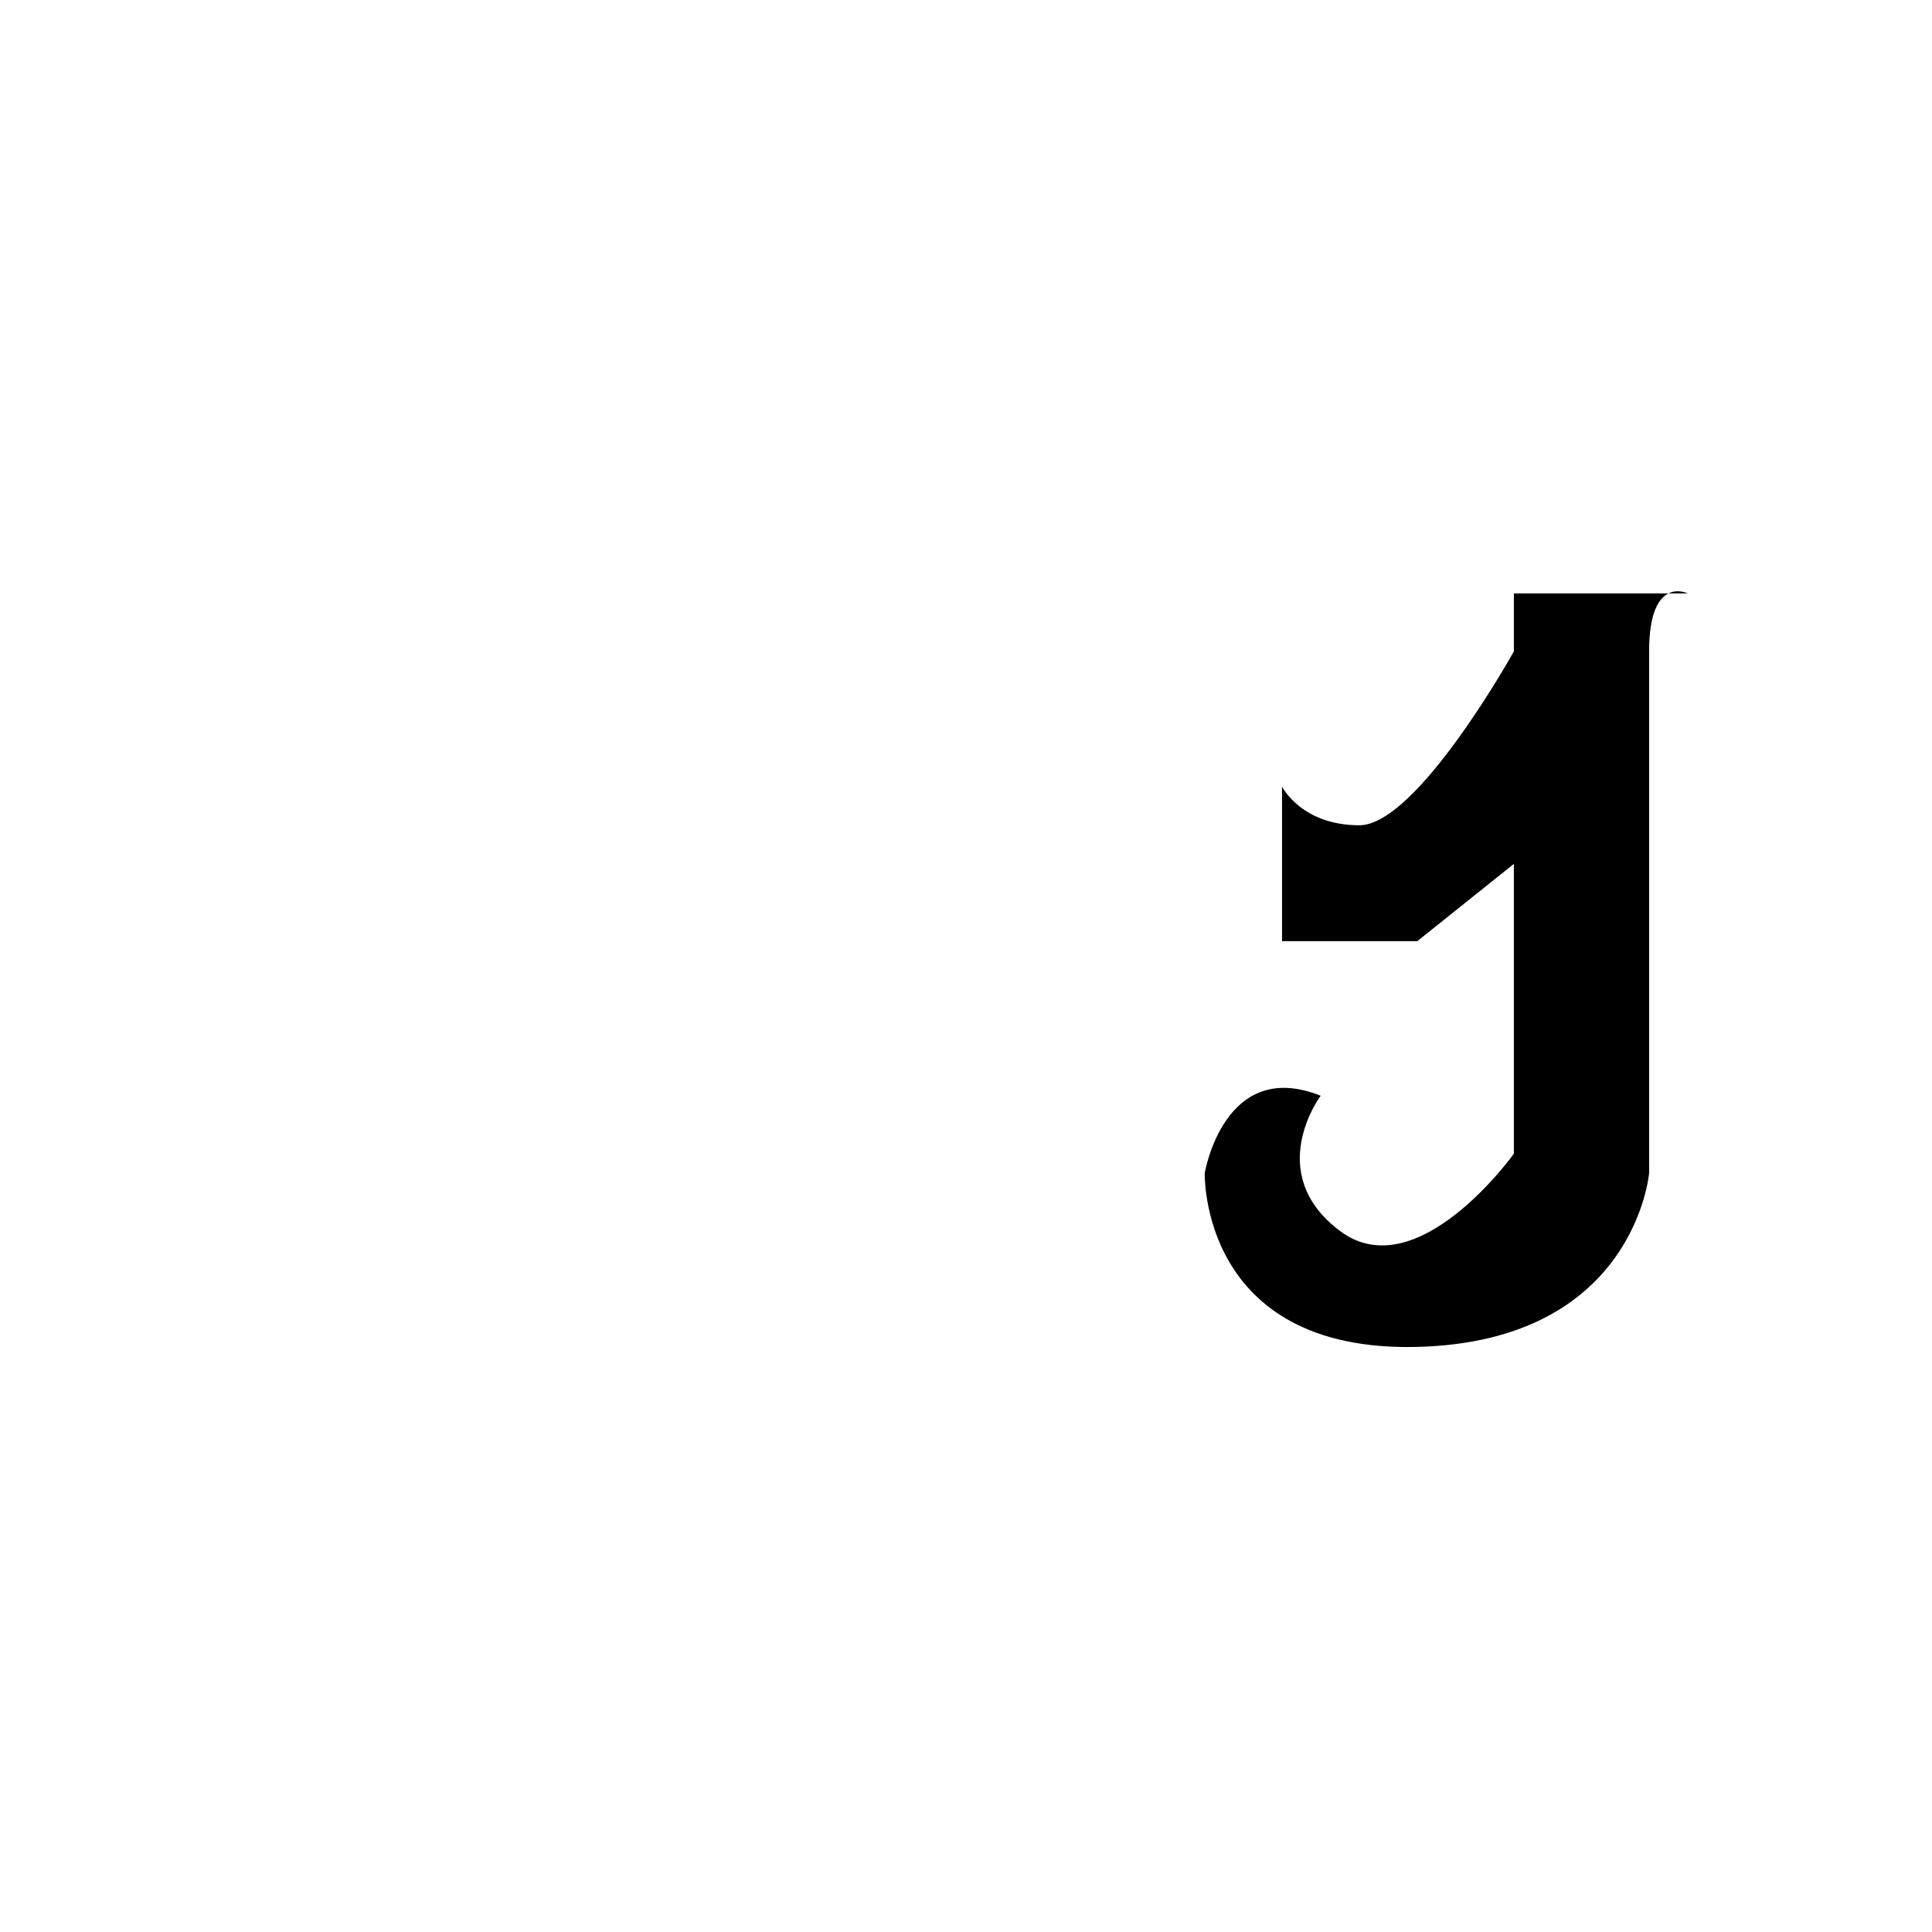
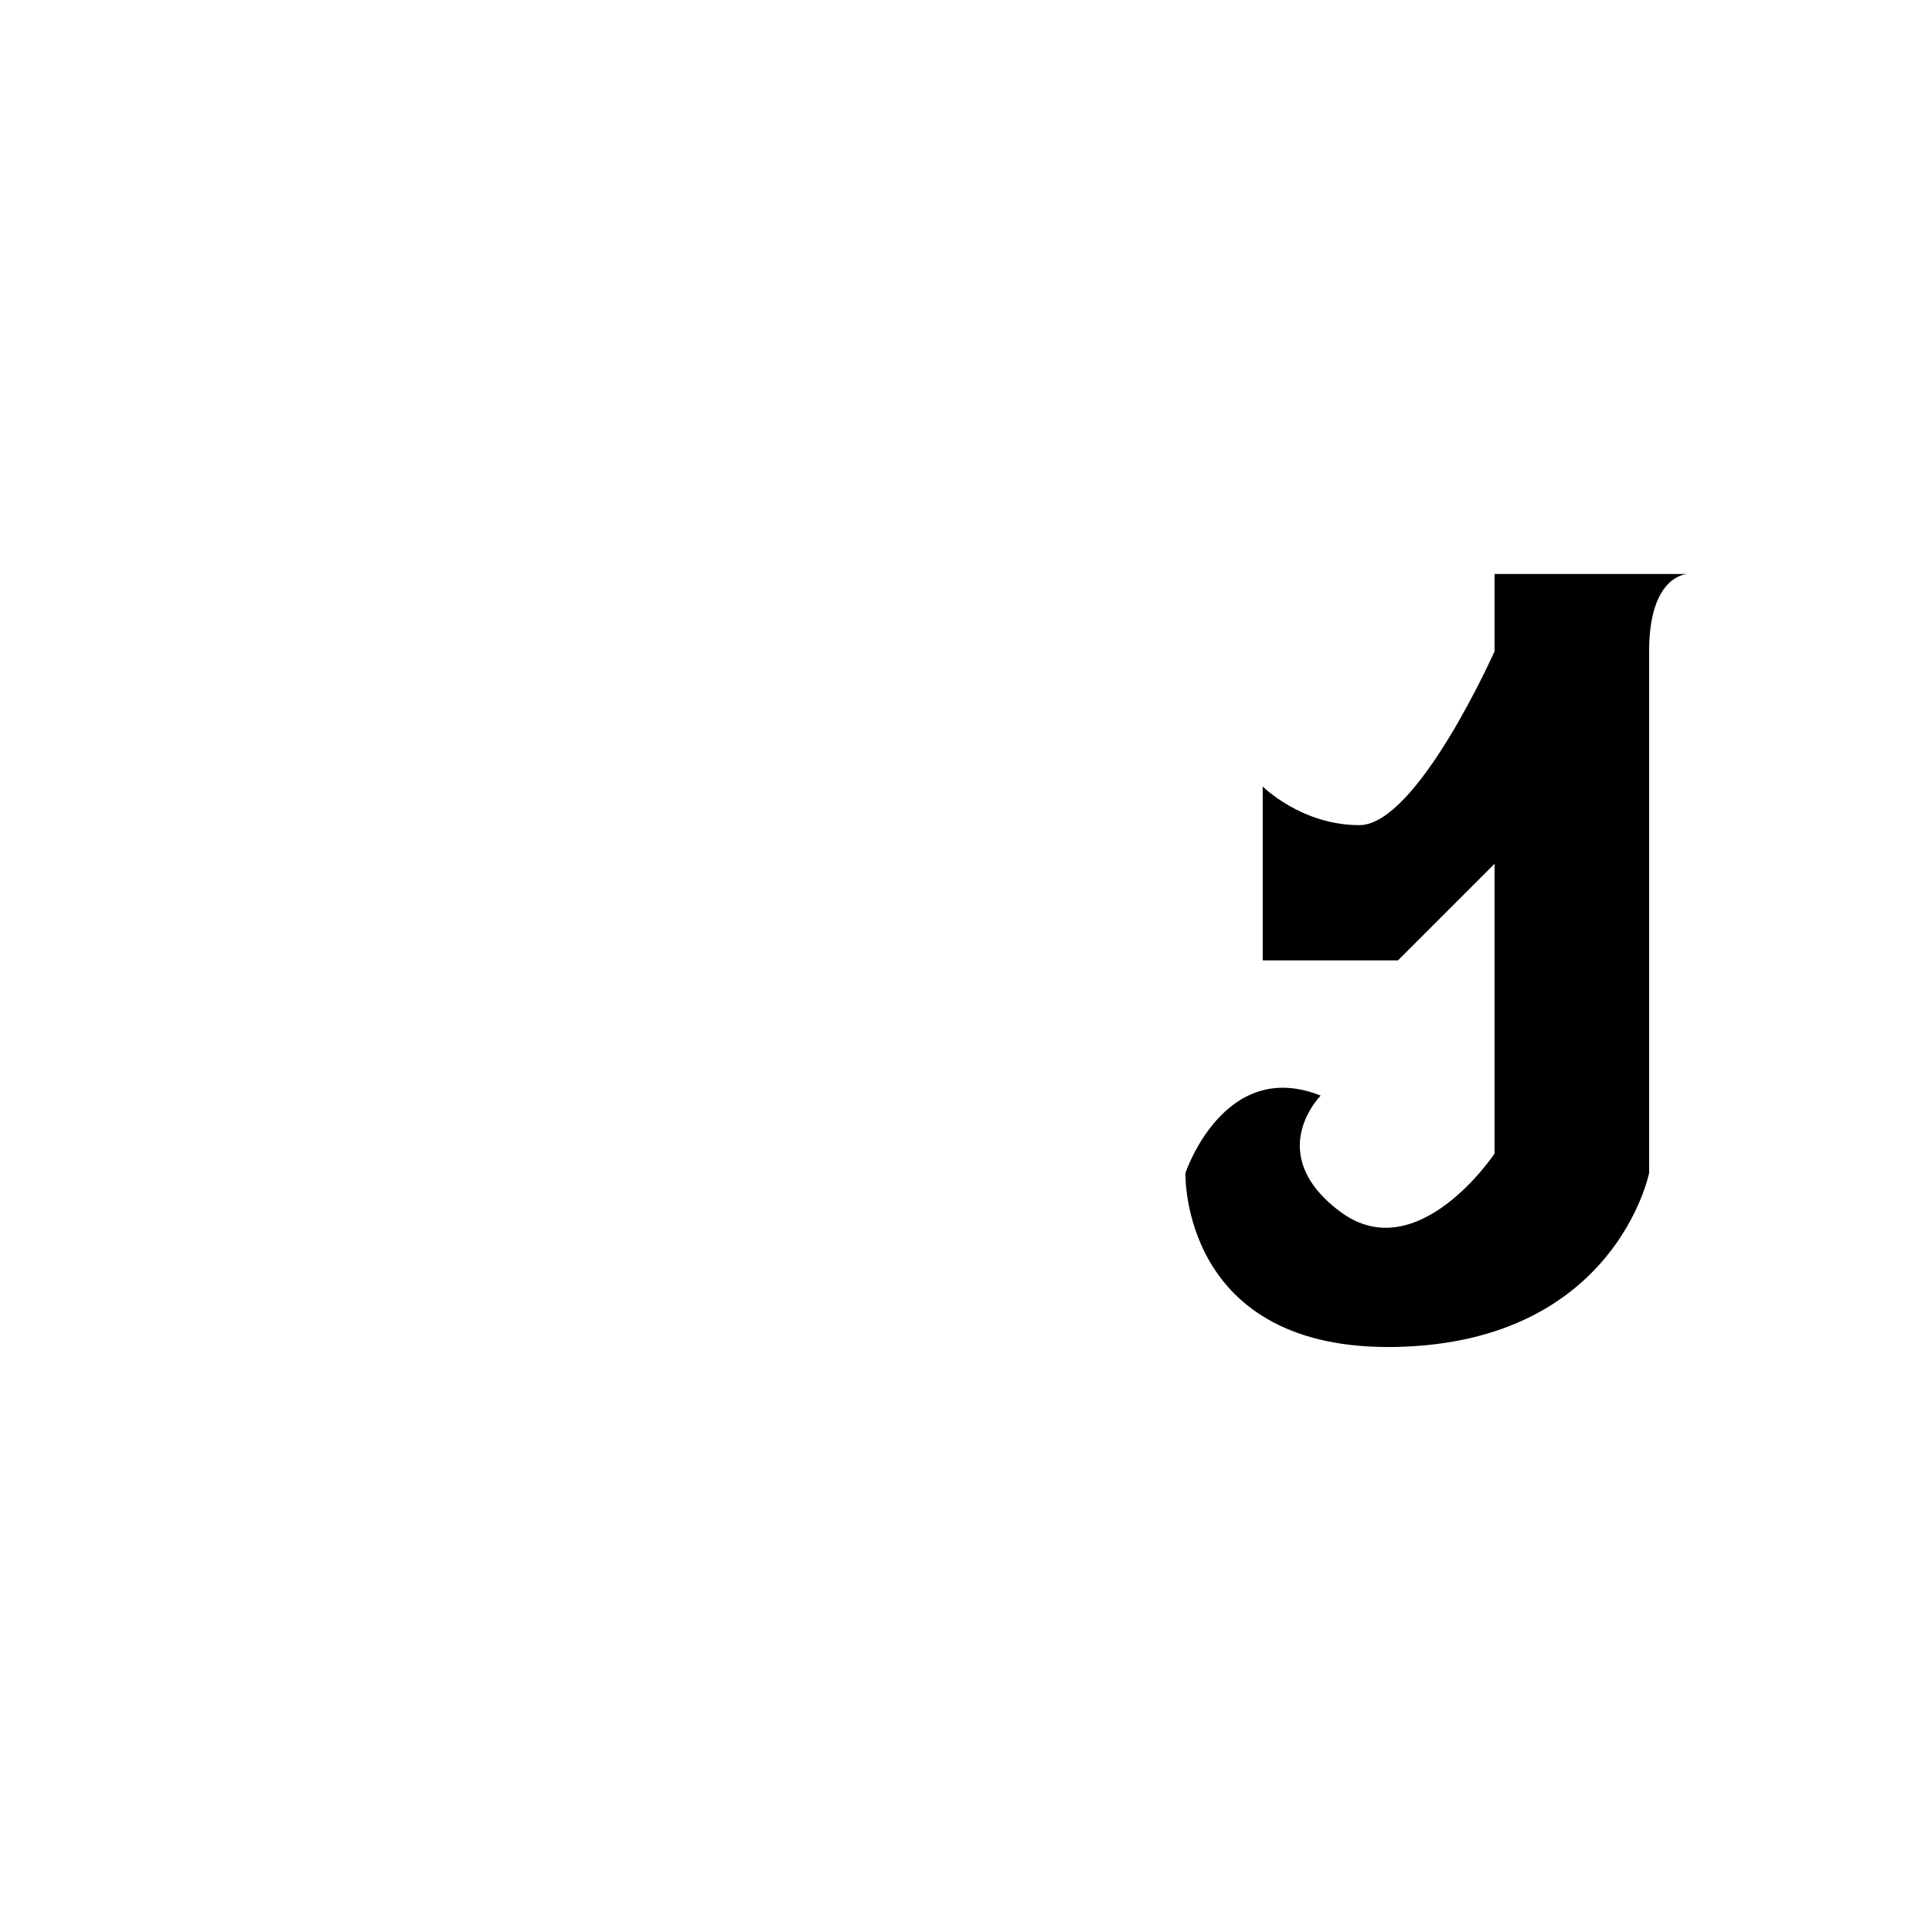
<svg xmlns="http://www.w3.org/2000/svg" id="_完成" data-name="完成" width="1000" height="1000" viewBox="0 0 1000 1000">
-   <path d="M783.578,307.156h90s-20-10-20,30v270s-7.267,87.156-120,90-110-90-110-90c0,0,10-60,60-40,0,0-30,40,10,70s90-40,90-40v-150l-50,40h-70v-80s10,20,40,20,80-90,80-90v-30Z" />
+   <path d="M773.584,297.092h100s-20,0-20,40v270s-17.272,87.22-130.006,90.064-110-90-110-90c0,0,20.006-60.064,70.006-40.064,0,0-30,30,10,60s80-30,80-30v-150l-50,50h-70v-90s20,20,50,20,70-90,70-90v-40Z" />
</svg>
